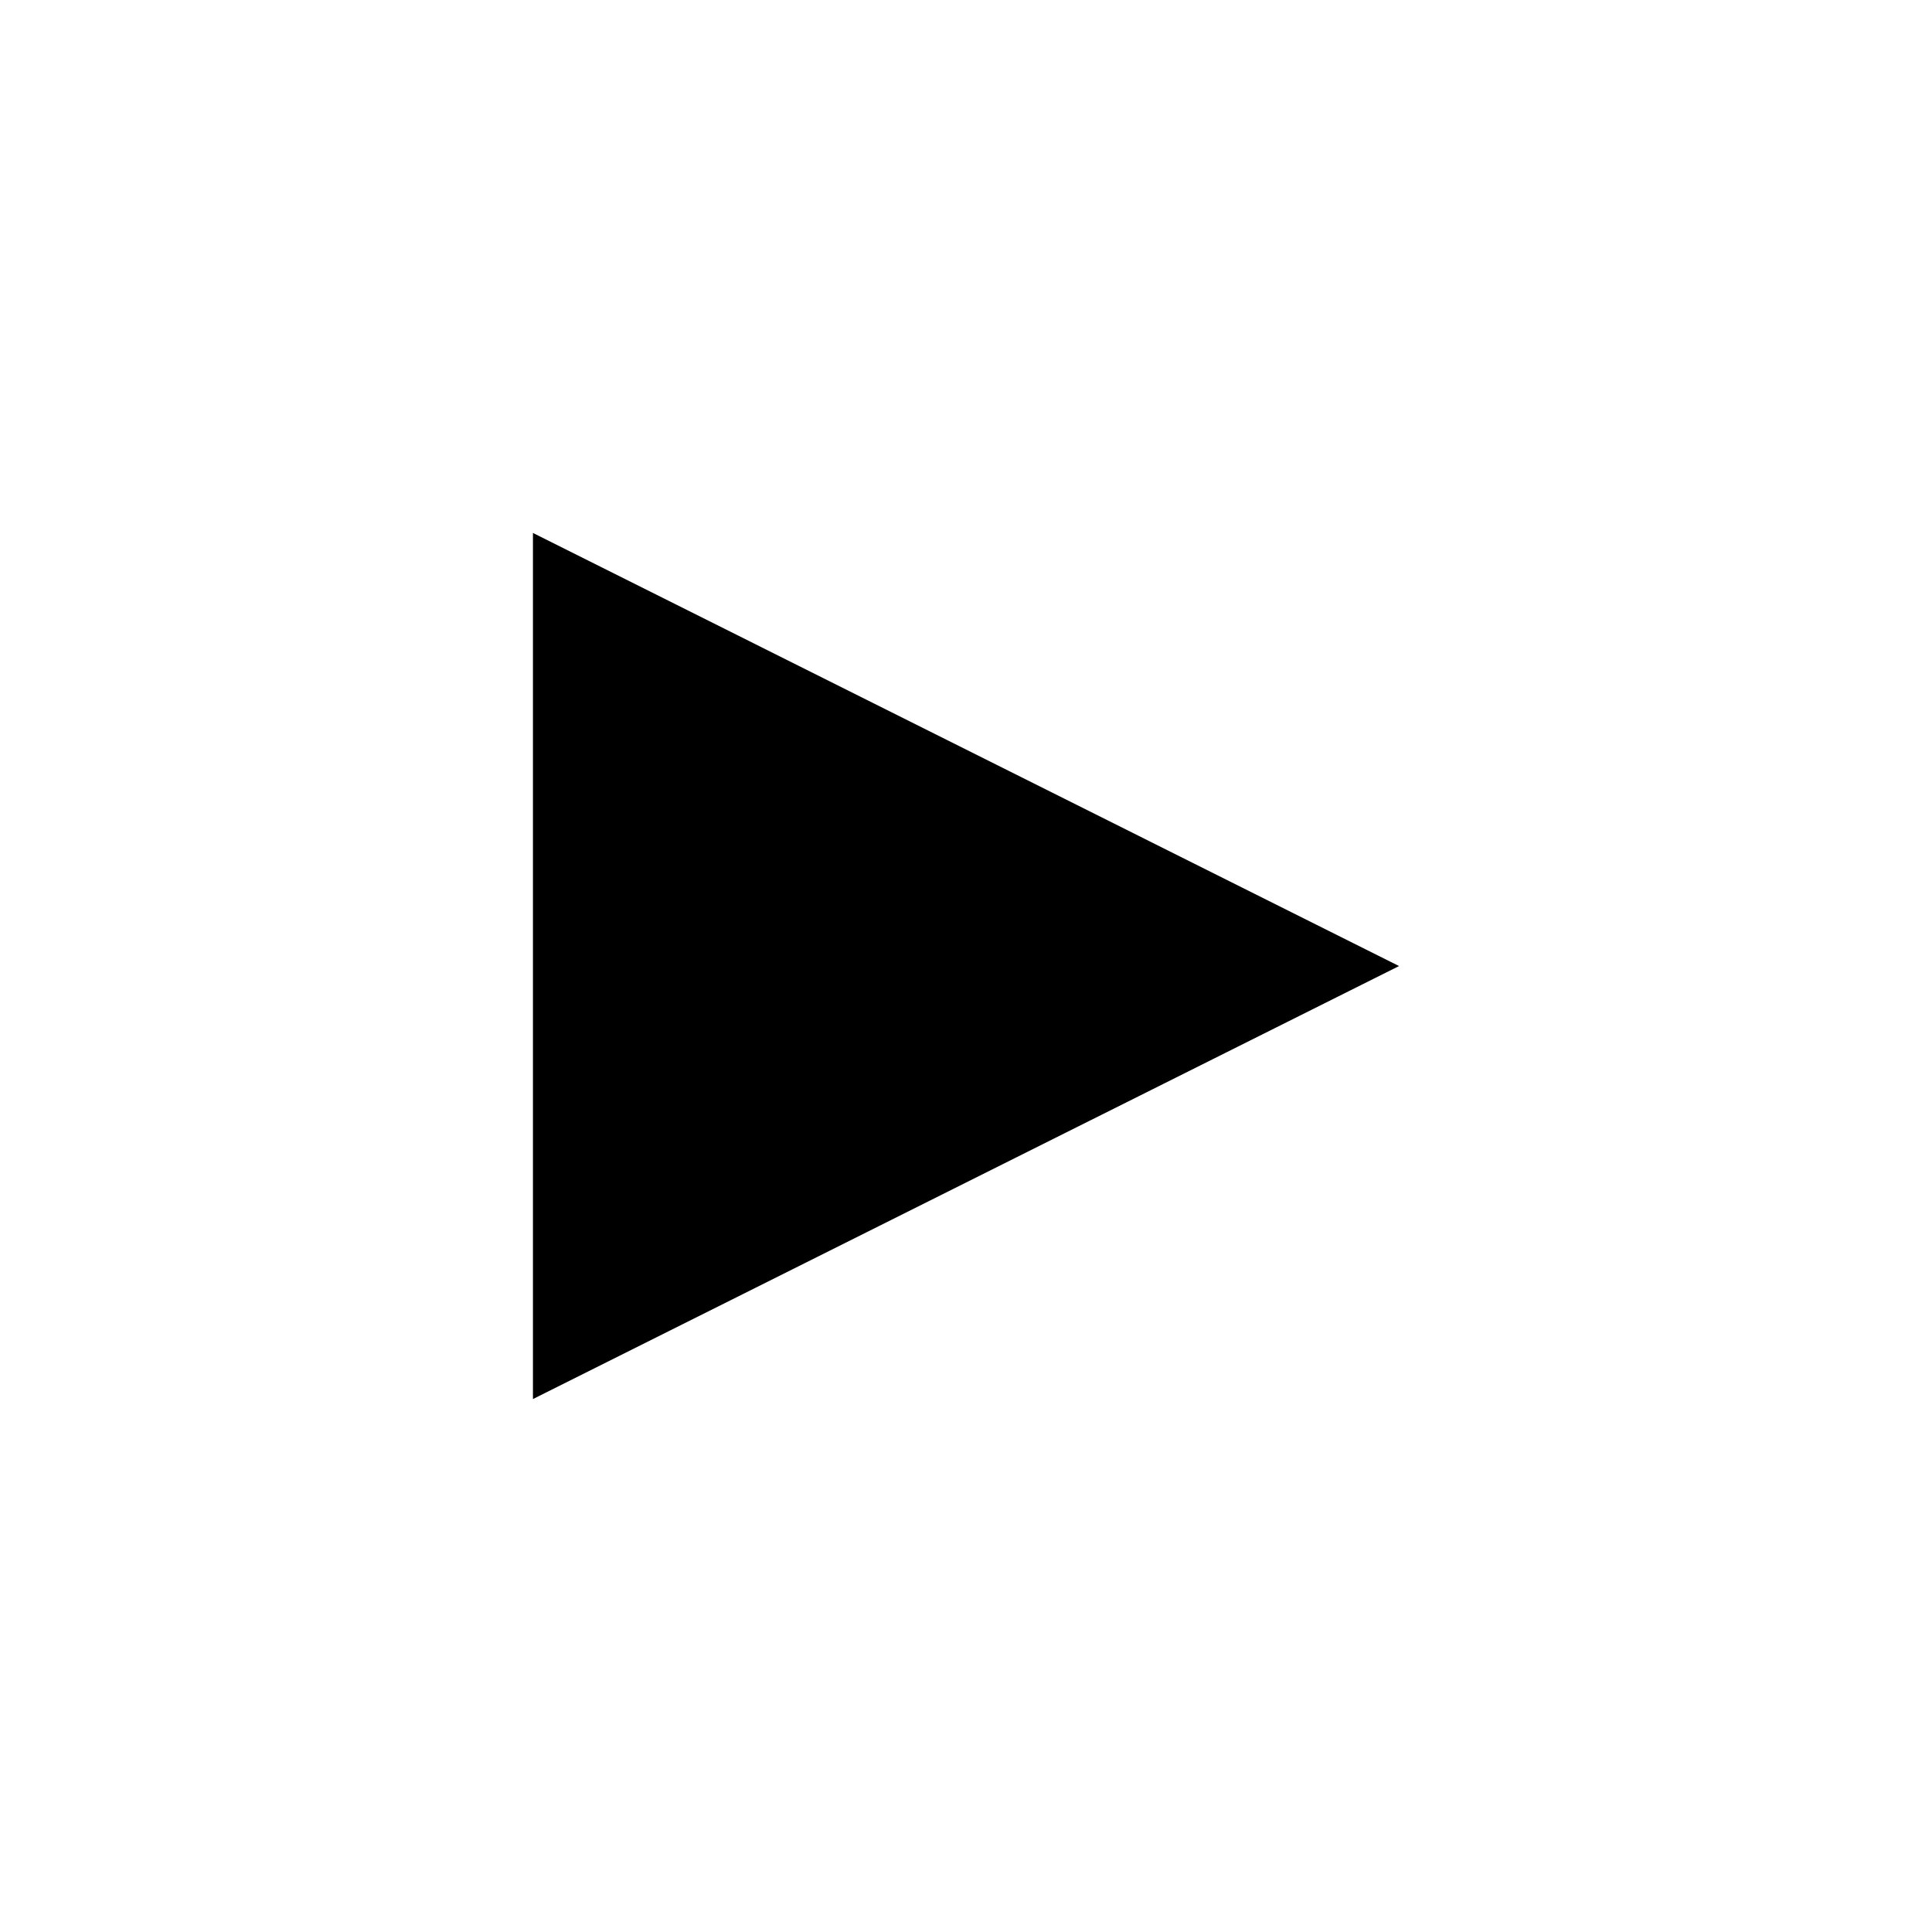
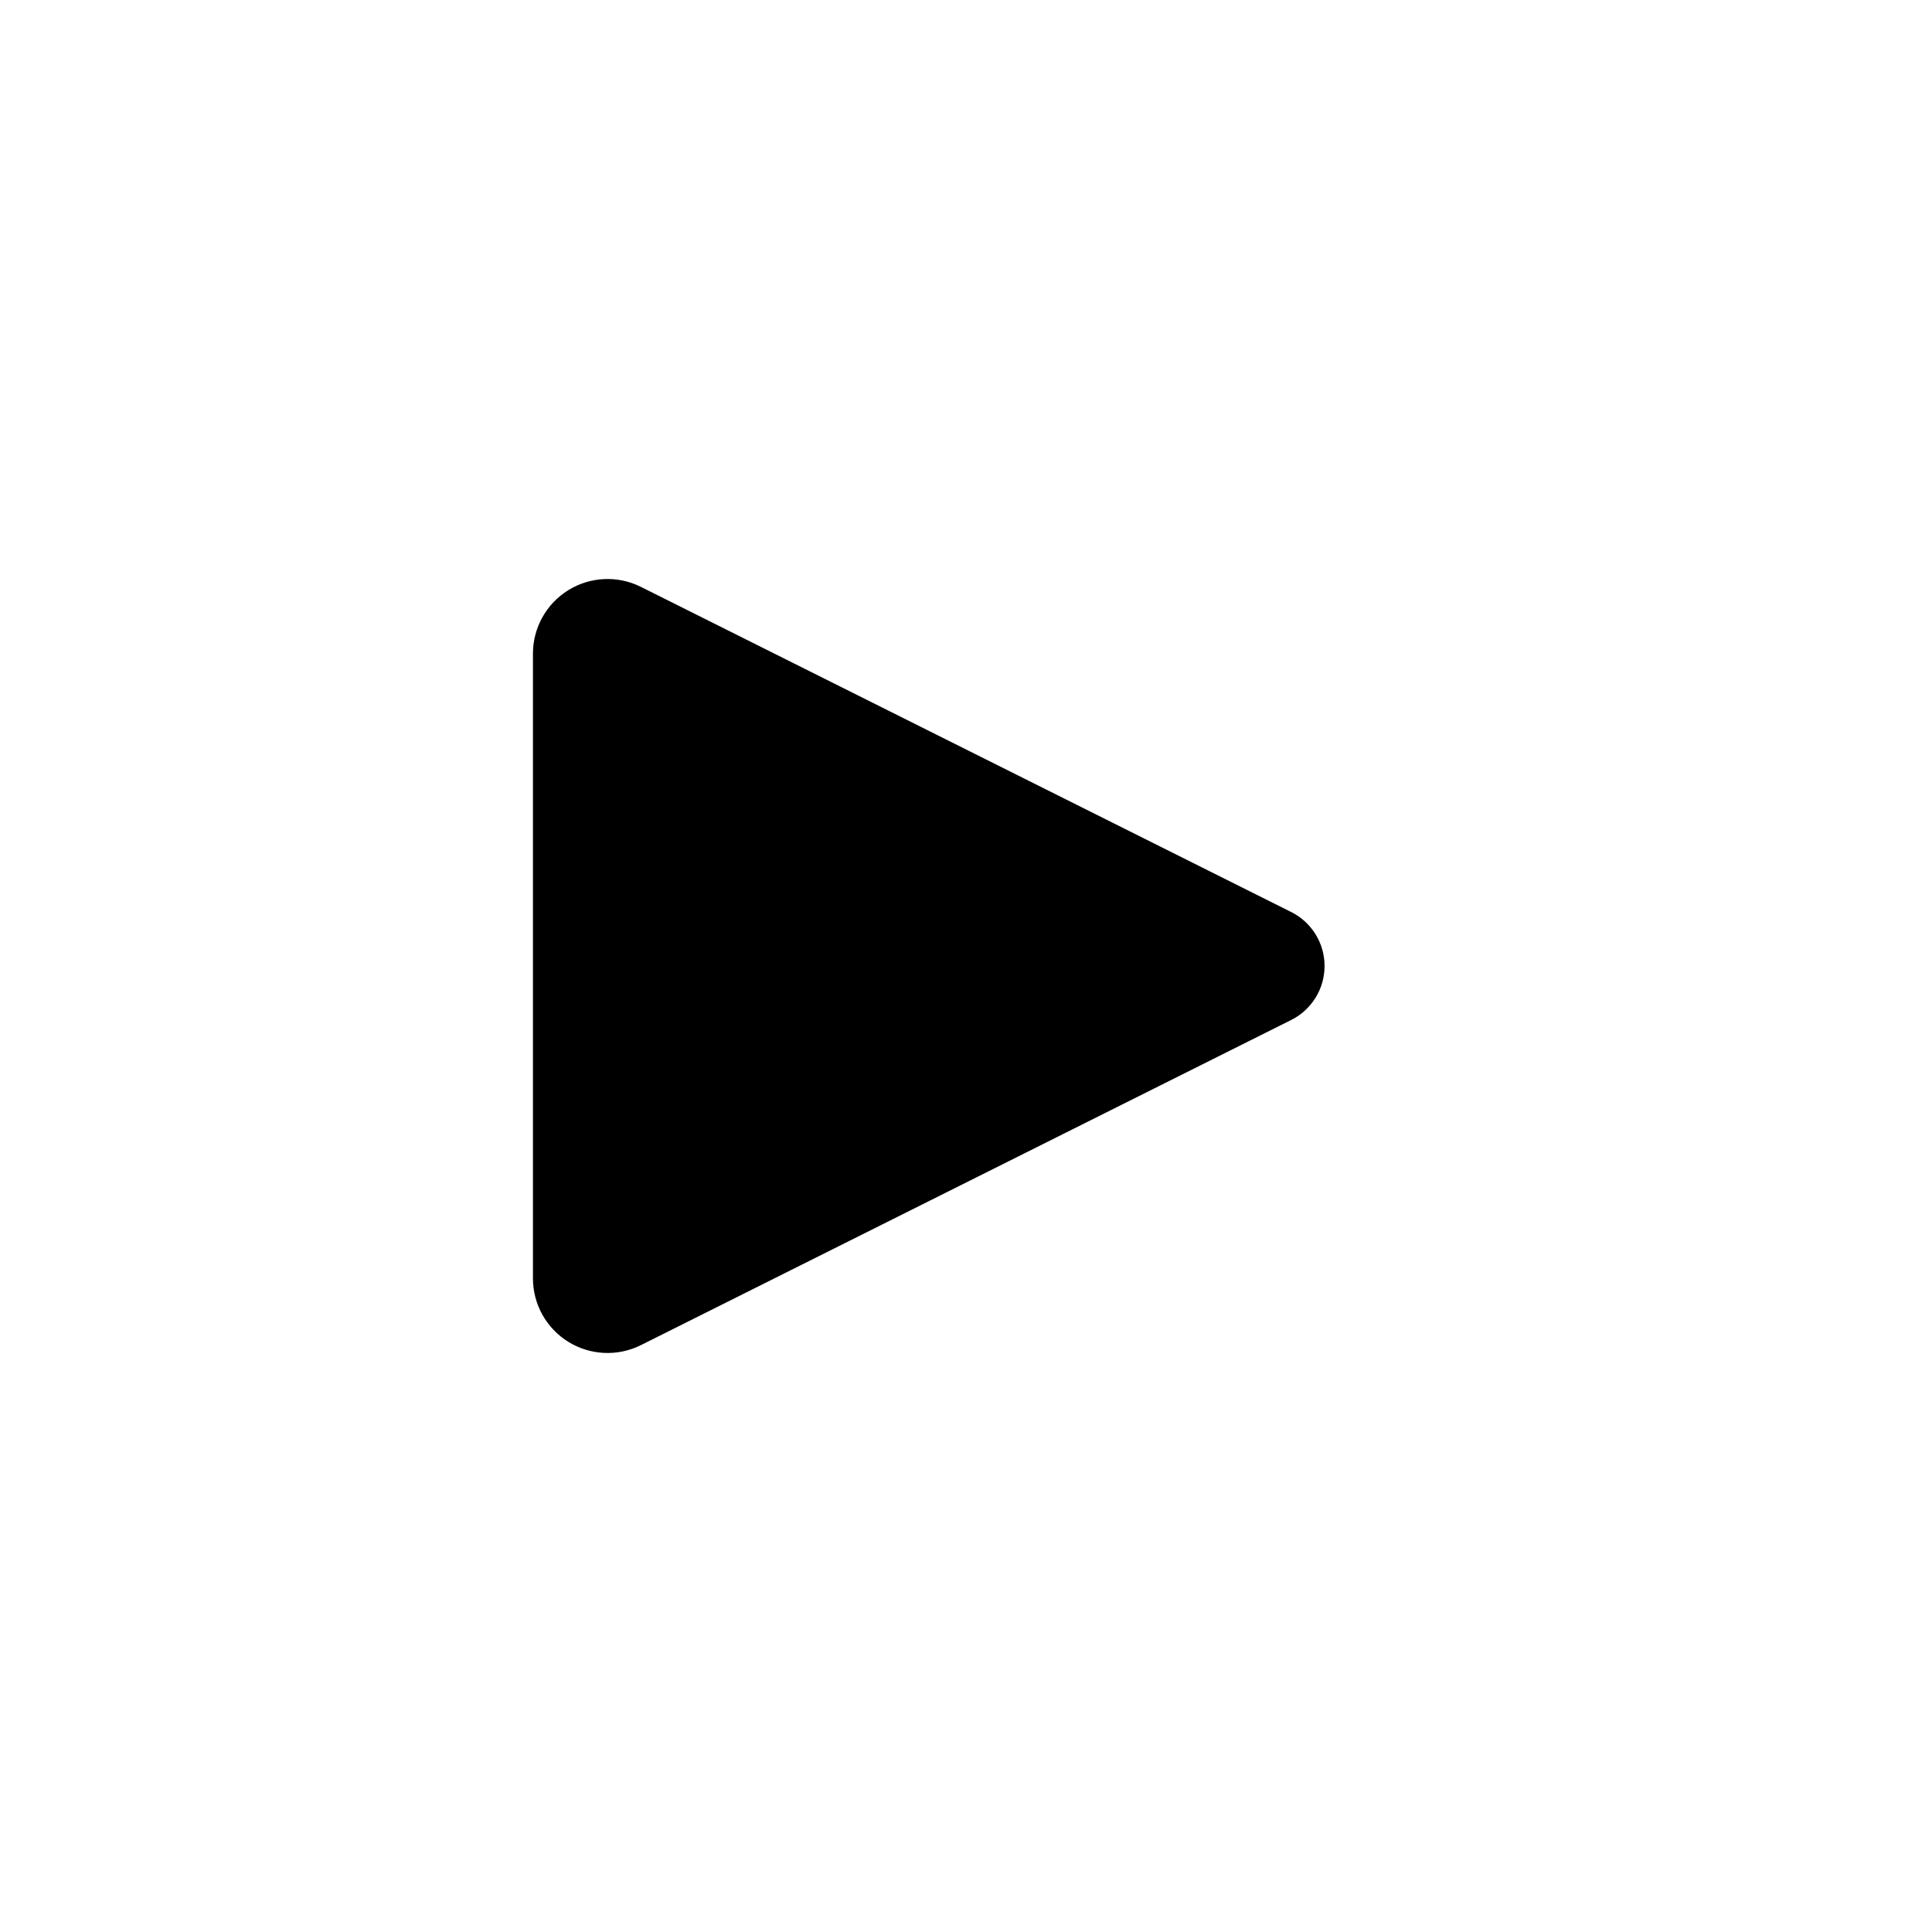
<svg xmlns="http://www.w3.org/2000/svg" width="64" height="64" viewBox="0 0 16.933 16.933" version="1.1" id="svg5">
-   <defs id="defs2" />
+   <defs id="defs2">
+     </defs>
  <g id="layer1">
-     <path id="rect954" style="fill:#000000;stroke-width:0.479" d="M 4.671,4.671 12.262,8.467 4.671,12.262 Z" />
+     <path id="rect954" style="fill:#000000;stroke-width:0.479" d="m 5.618,5.144 5.698,2.849 a 0.529,0.529 90 0 1 0,0.947 L 5.618,11.789 A 0.654,0.654 31.717 0 1 4.671,11.204 V 5.729 A 0.654,0.654 148.283 0 1 5.618,5.144 Z" />
  </g>
</svg>
